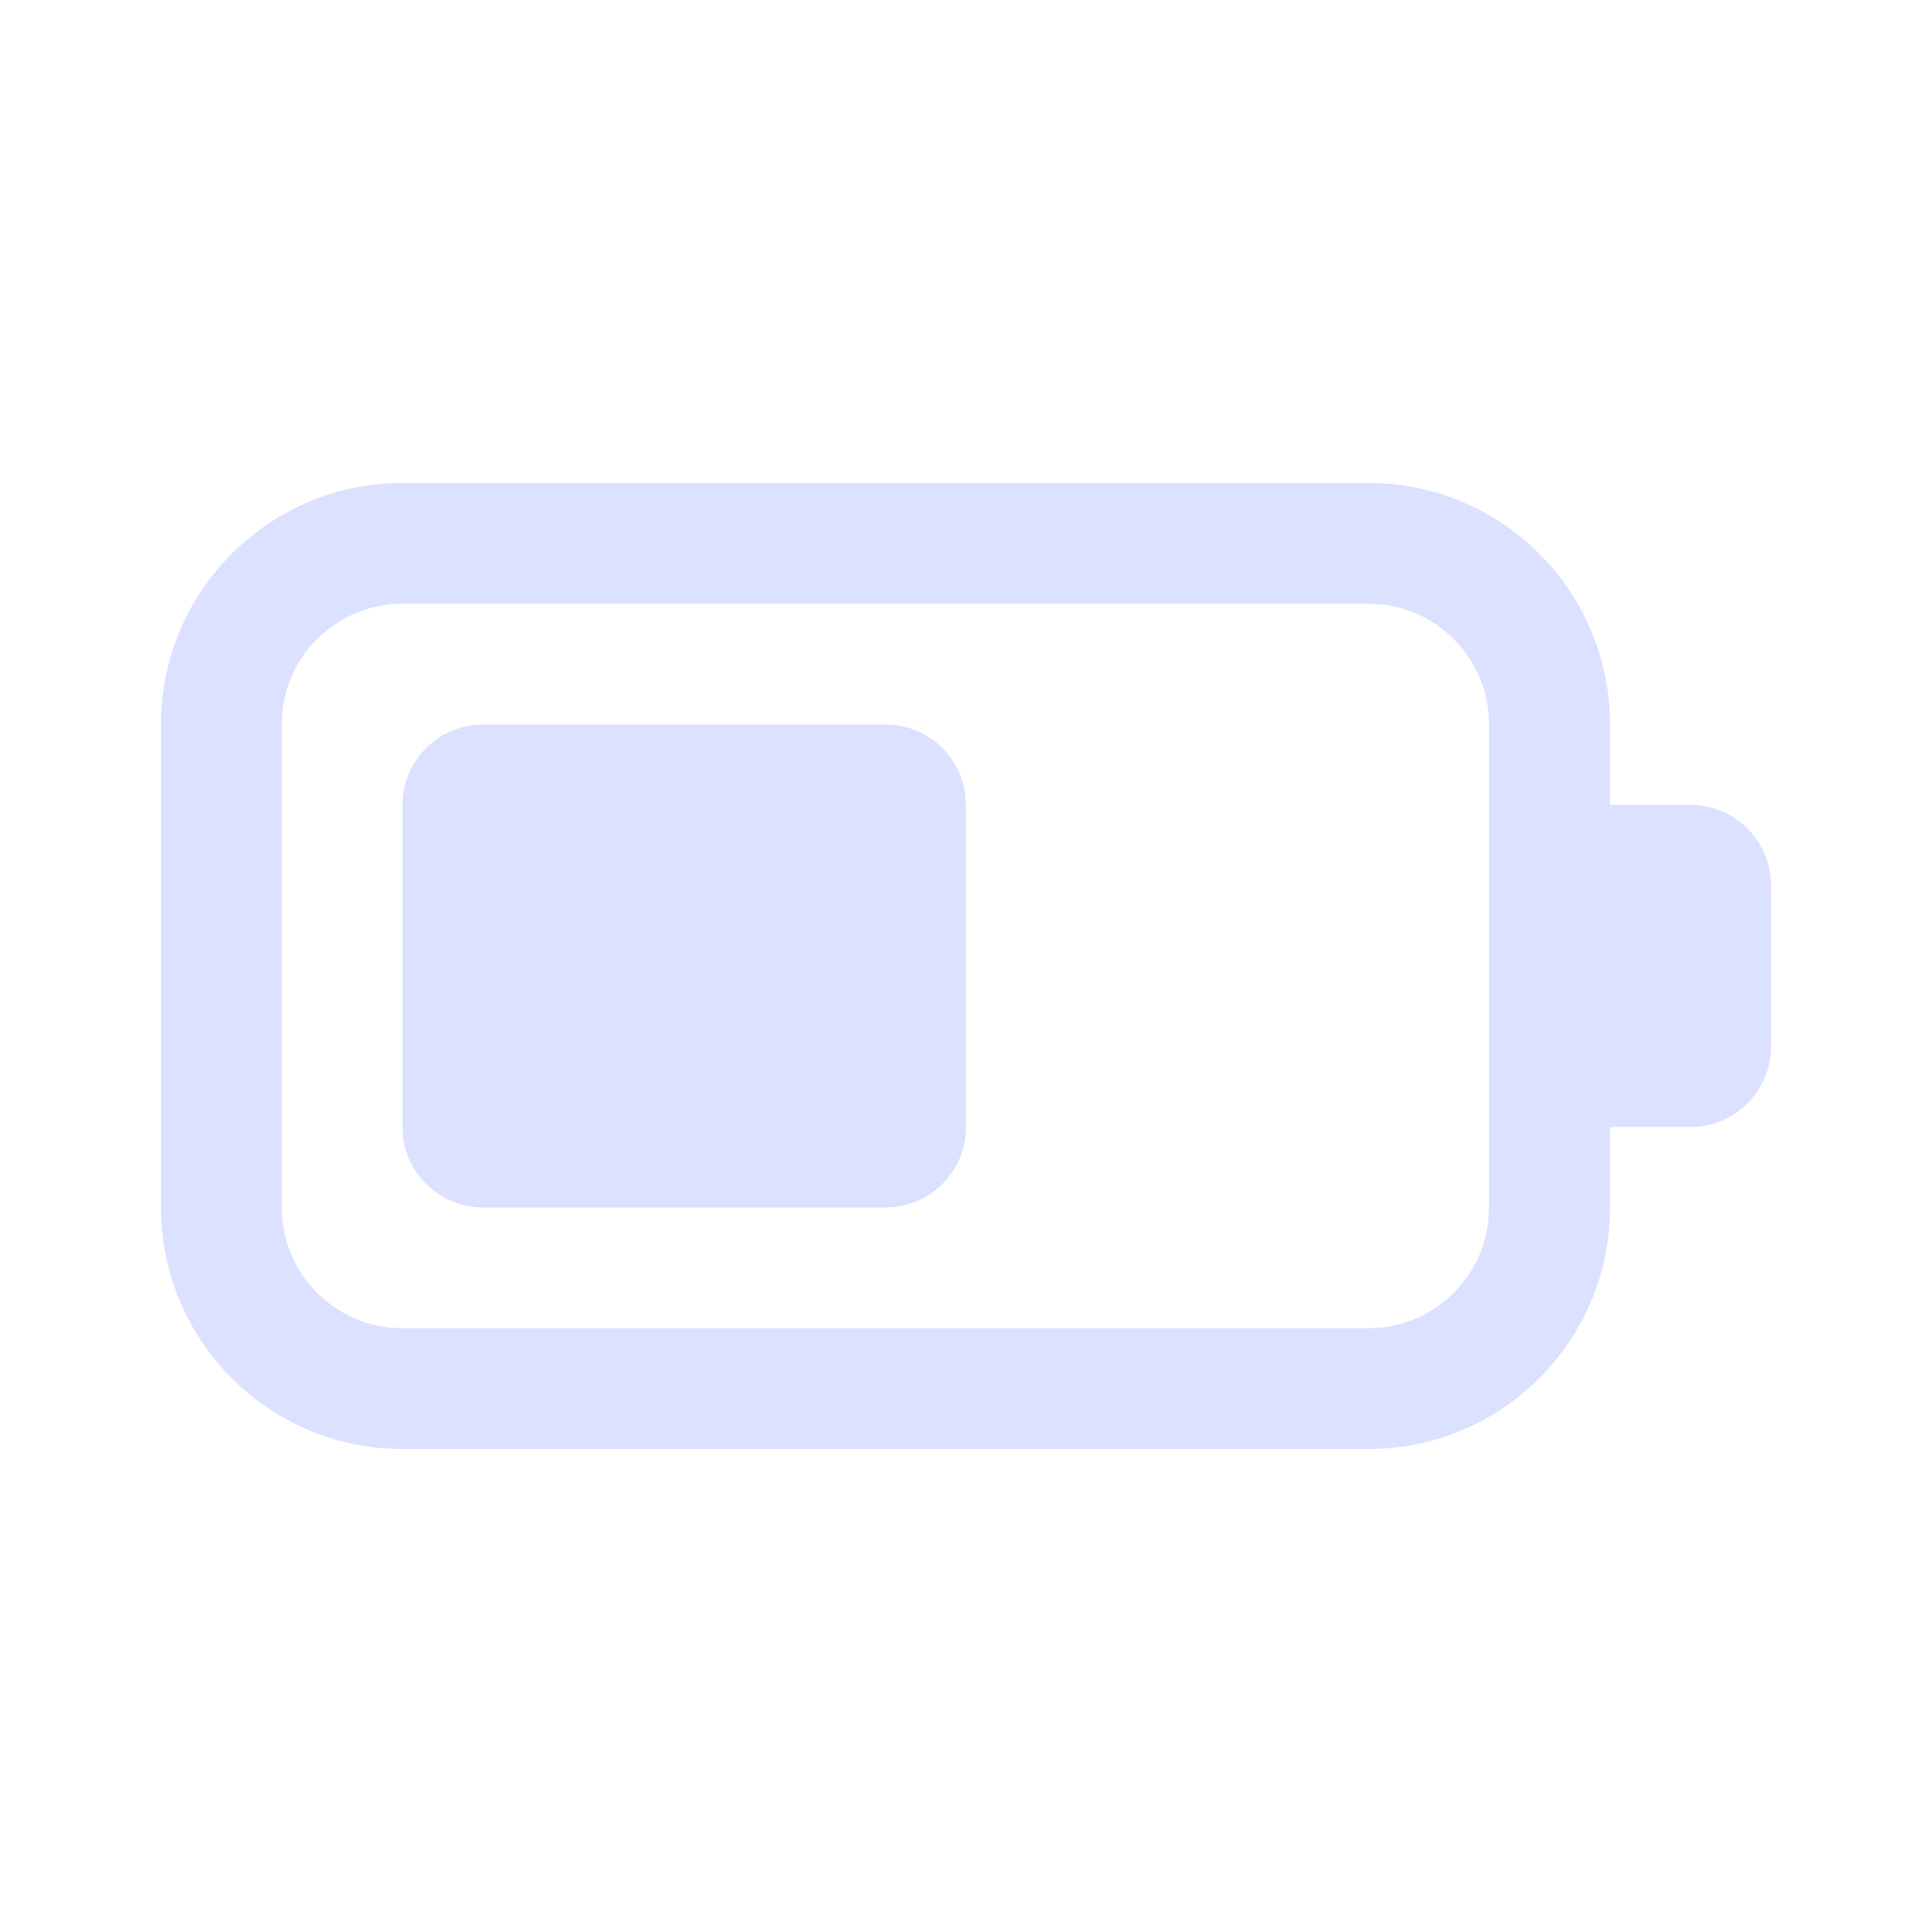
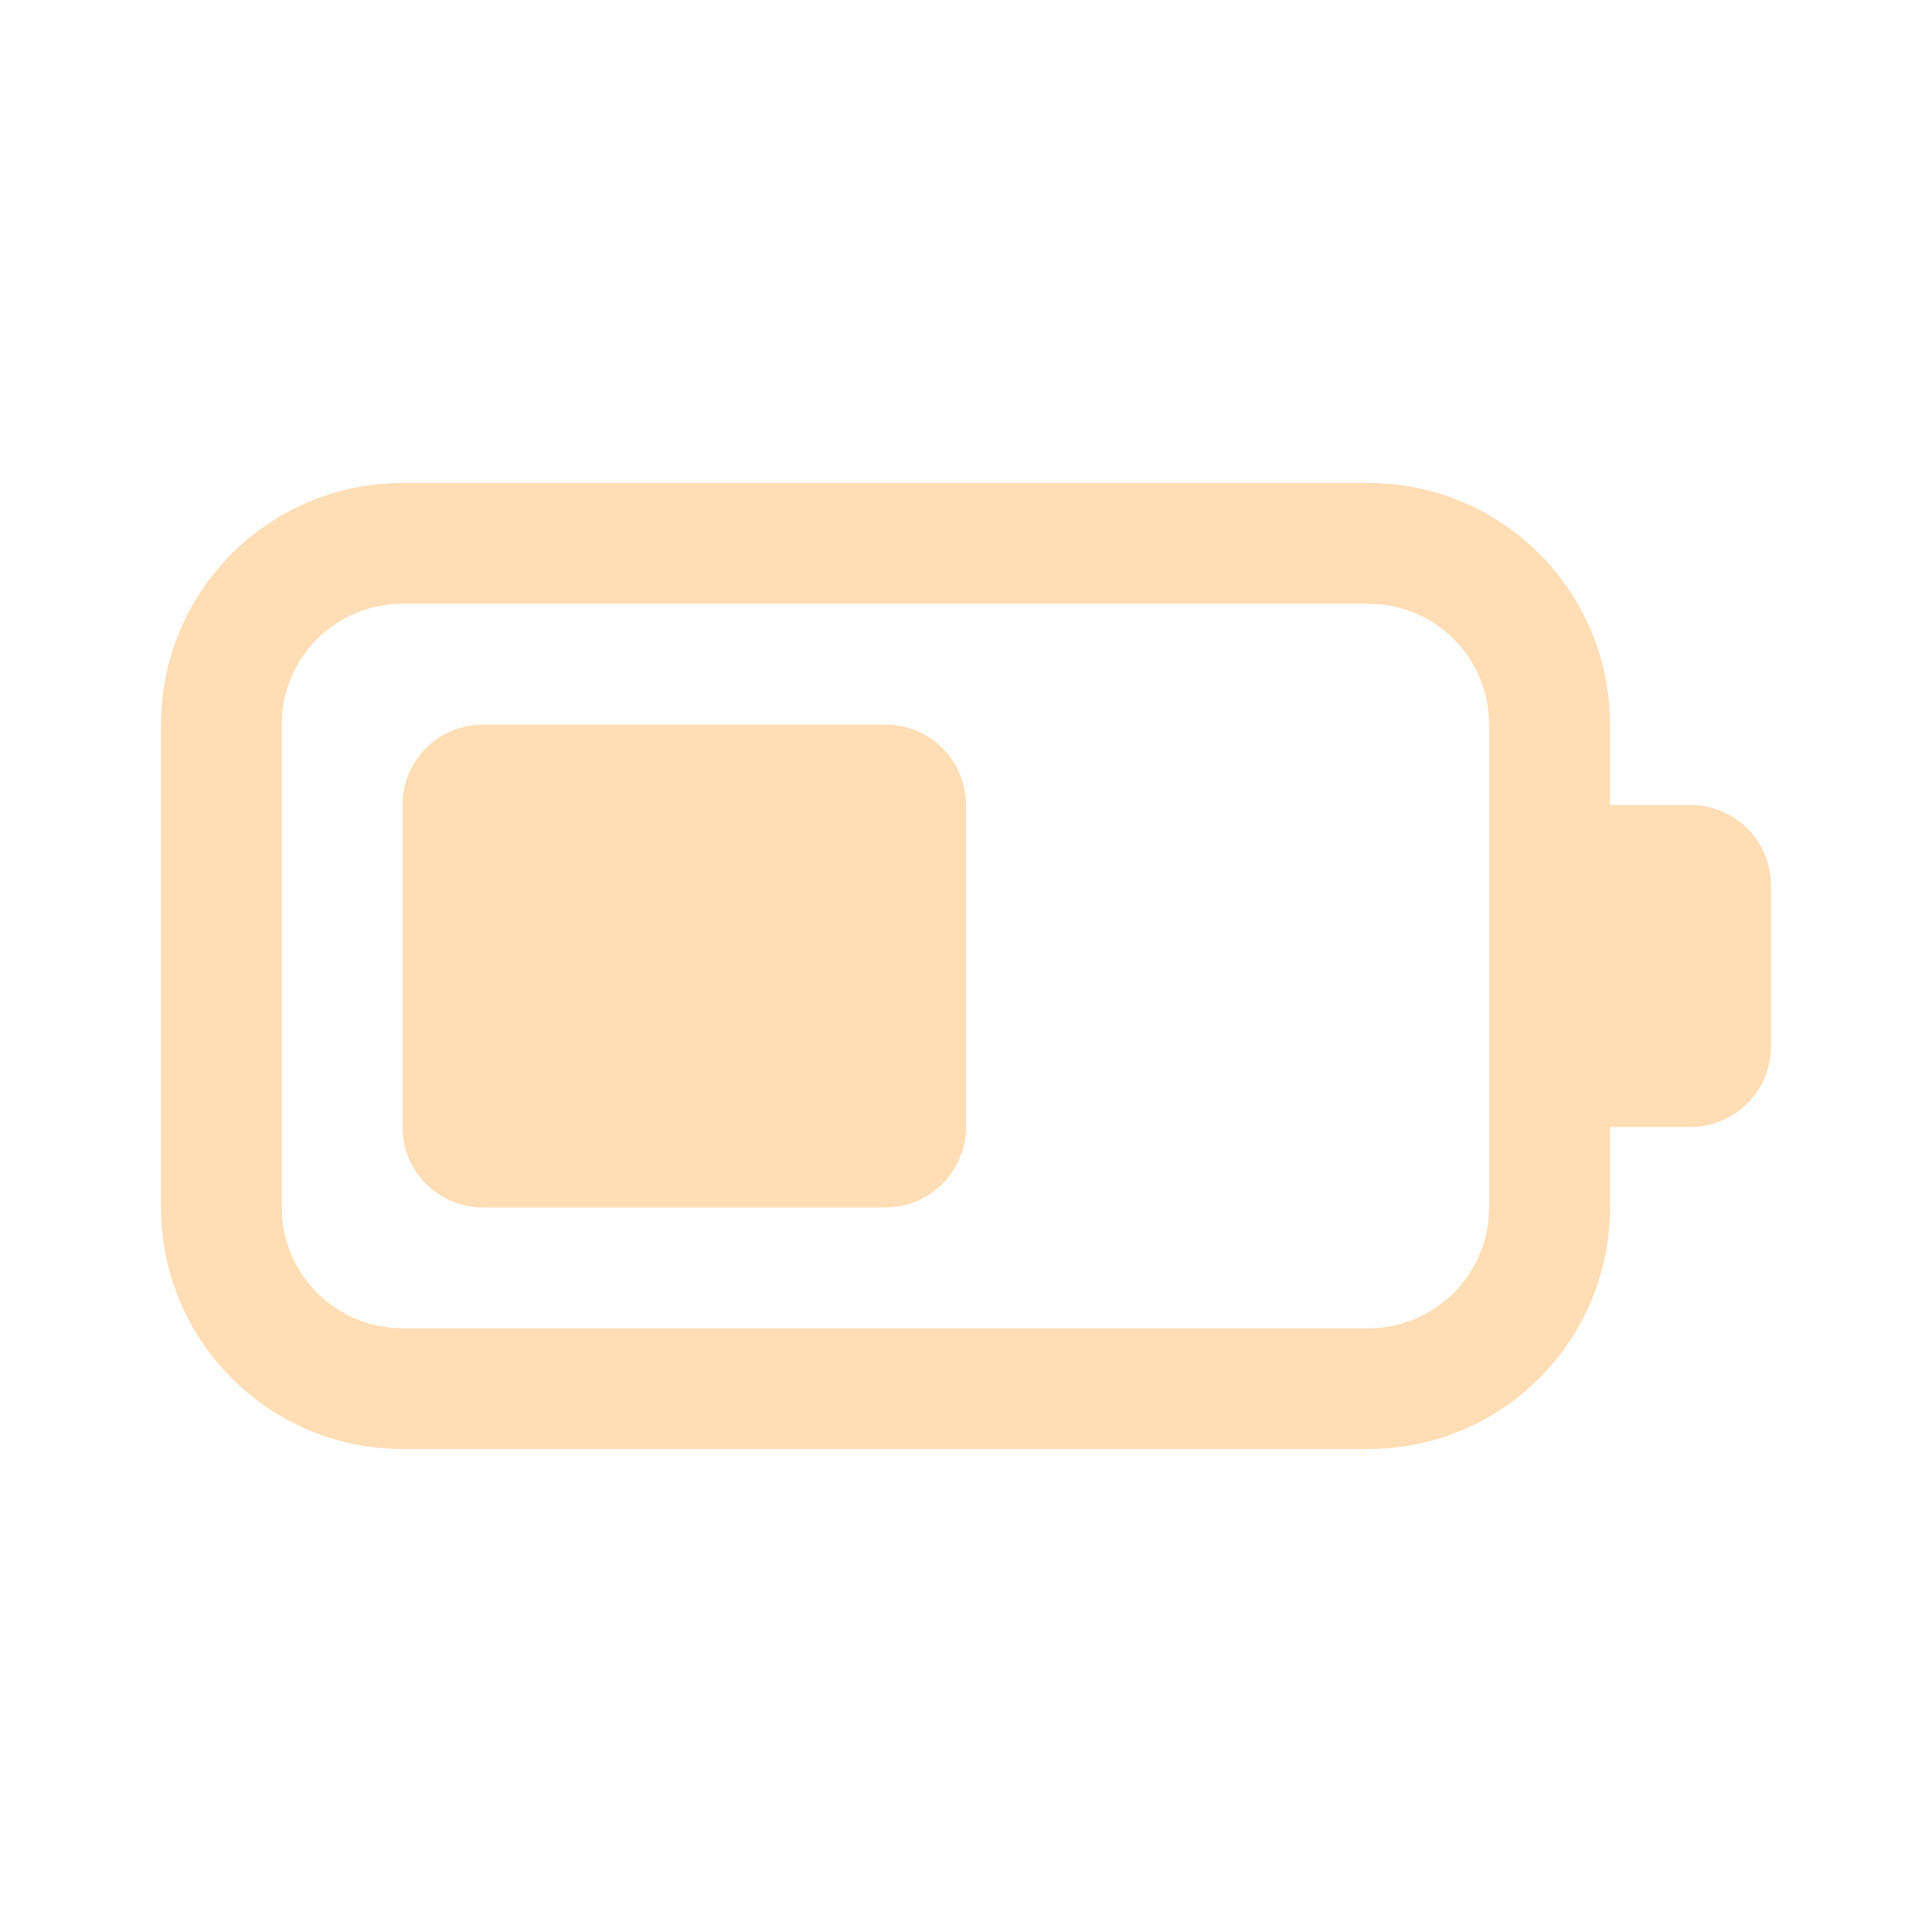
<svg xmlns="http://www.w3.org/2000/svg" width="24" height="24" fill="none" viewBox="0 0 24 24">
-   <path d="M17 6a3 3 0 0 1 3 3v1h1a1 1 0 0 1 1 1v2a1 1 0 0 1-1 1h-1v1a3 3 0 0 1-3 3H5a3 3 0 0 1-3-3V9a3 3 0 0 1 3-3h12Zm-.002 1.5H5a1.5 1.5 0 0 0-1.494 1.356L3.5 9v6a1.5 1.5 0 0 0 1.355 1.493L5 16.5h11.998a1.5 1.5 0 0 0 1.493-1.355l.007-.145V9a1.5 1.5 0 0 0-1.355-1.493l-.145-.007ZM6 9h5a1 1 0 0 1 .993.883L12 10v4a1 1 0 0 1-.883.993L11 15H6a1 1 0 0 1-.994-.883L5 14v-4a1 1 0 0 1 .883-.993L6 9h5-5Z" fill="#dbe1ff" />
+   <path d="M17 6a3 3 0 0 1 3 3v1h1a1 1 0 0 1 1 1v2a1 1 0 0 1-1 1h-1v1a3 3 0 0 1-3 3H5a3 3 0 0 1-3-3V9a3 3 0 0 1 3-3h12Zm-.002 1.5H5a1.5 1.5 0 0 0-1.494 1.356L3.5 9v6a1.5 1.5 0 0 0 1.355 1.493L5 16.5h11.998a1.5 1.5 0 0 0 1.493-1.355l.007-.145V9a1.5 1.5 0 0 0-1.355-1.493l-.145-.007ZM6 9h5a1 1 0 0 1 .993.883L12 10v4a1 1 0 0 1-.883.993L11 15H6a1 1 0 0 1-.994-.883L5 14v-4a1 1 0 0 1 .883-.993L6 9h5-5Z" fill="#ffddb5" />
</svg>
